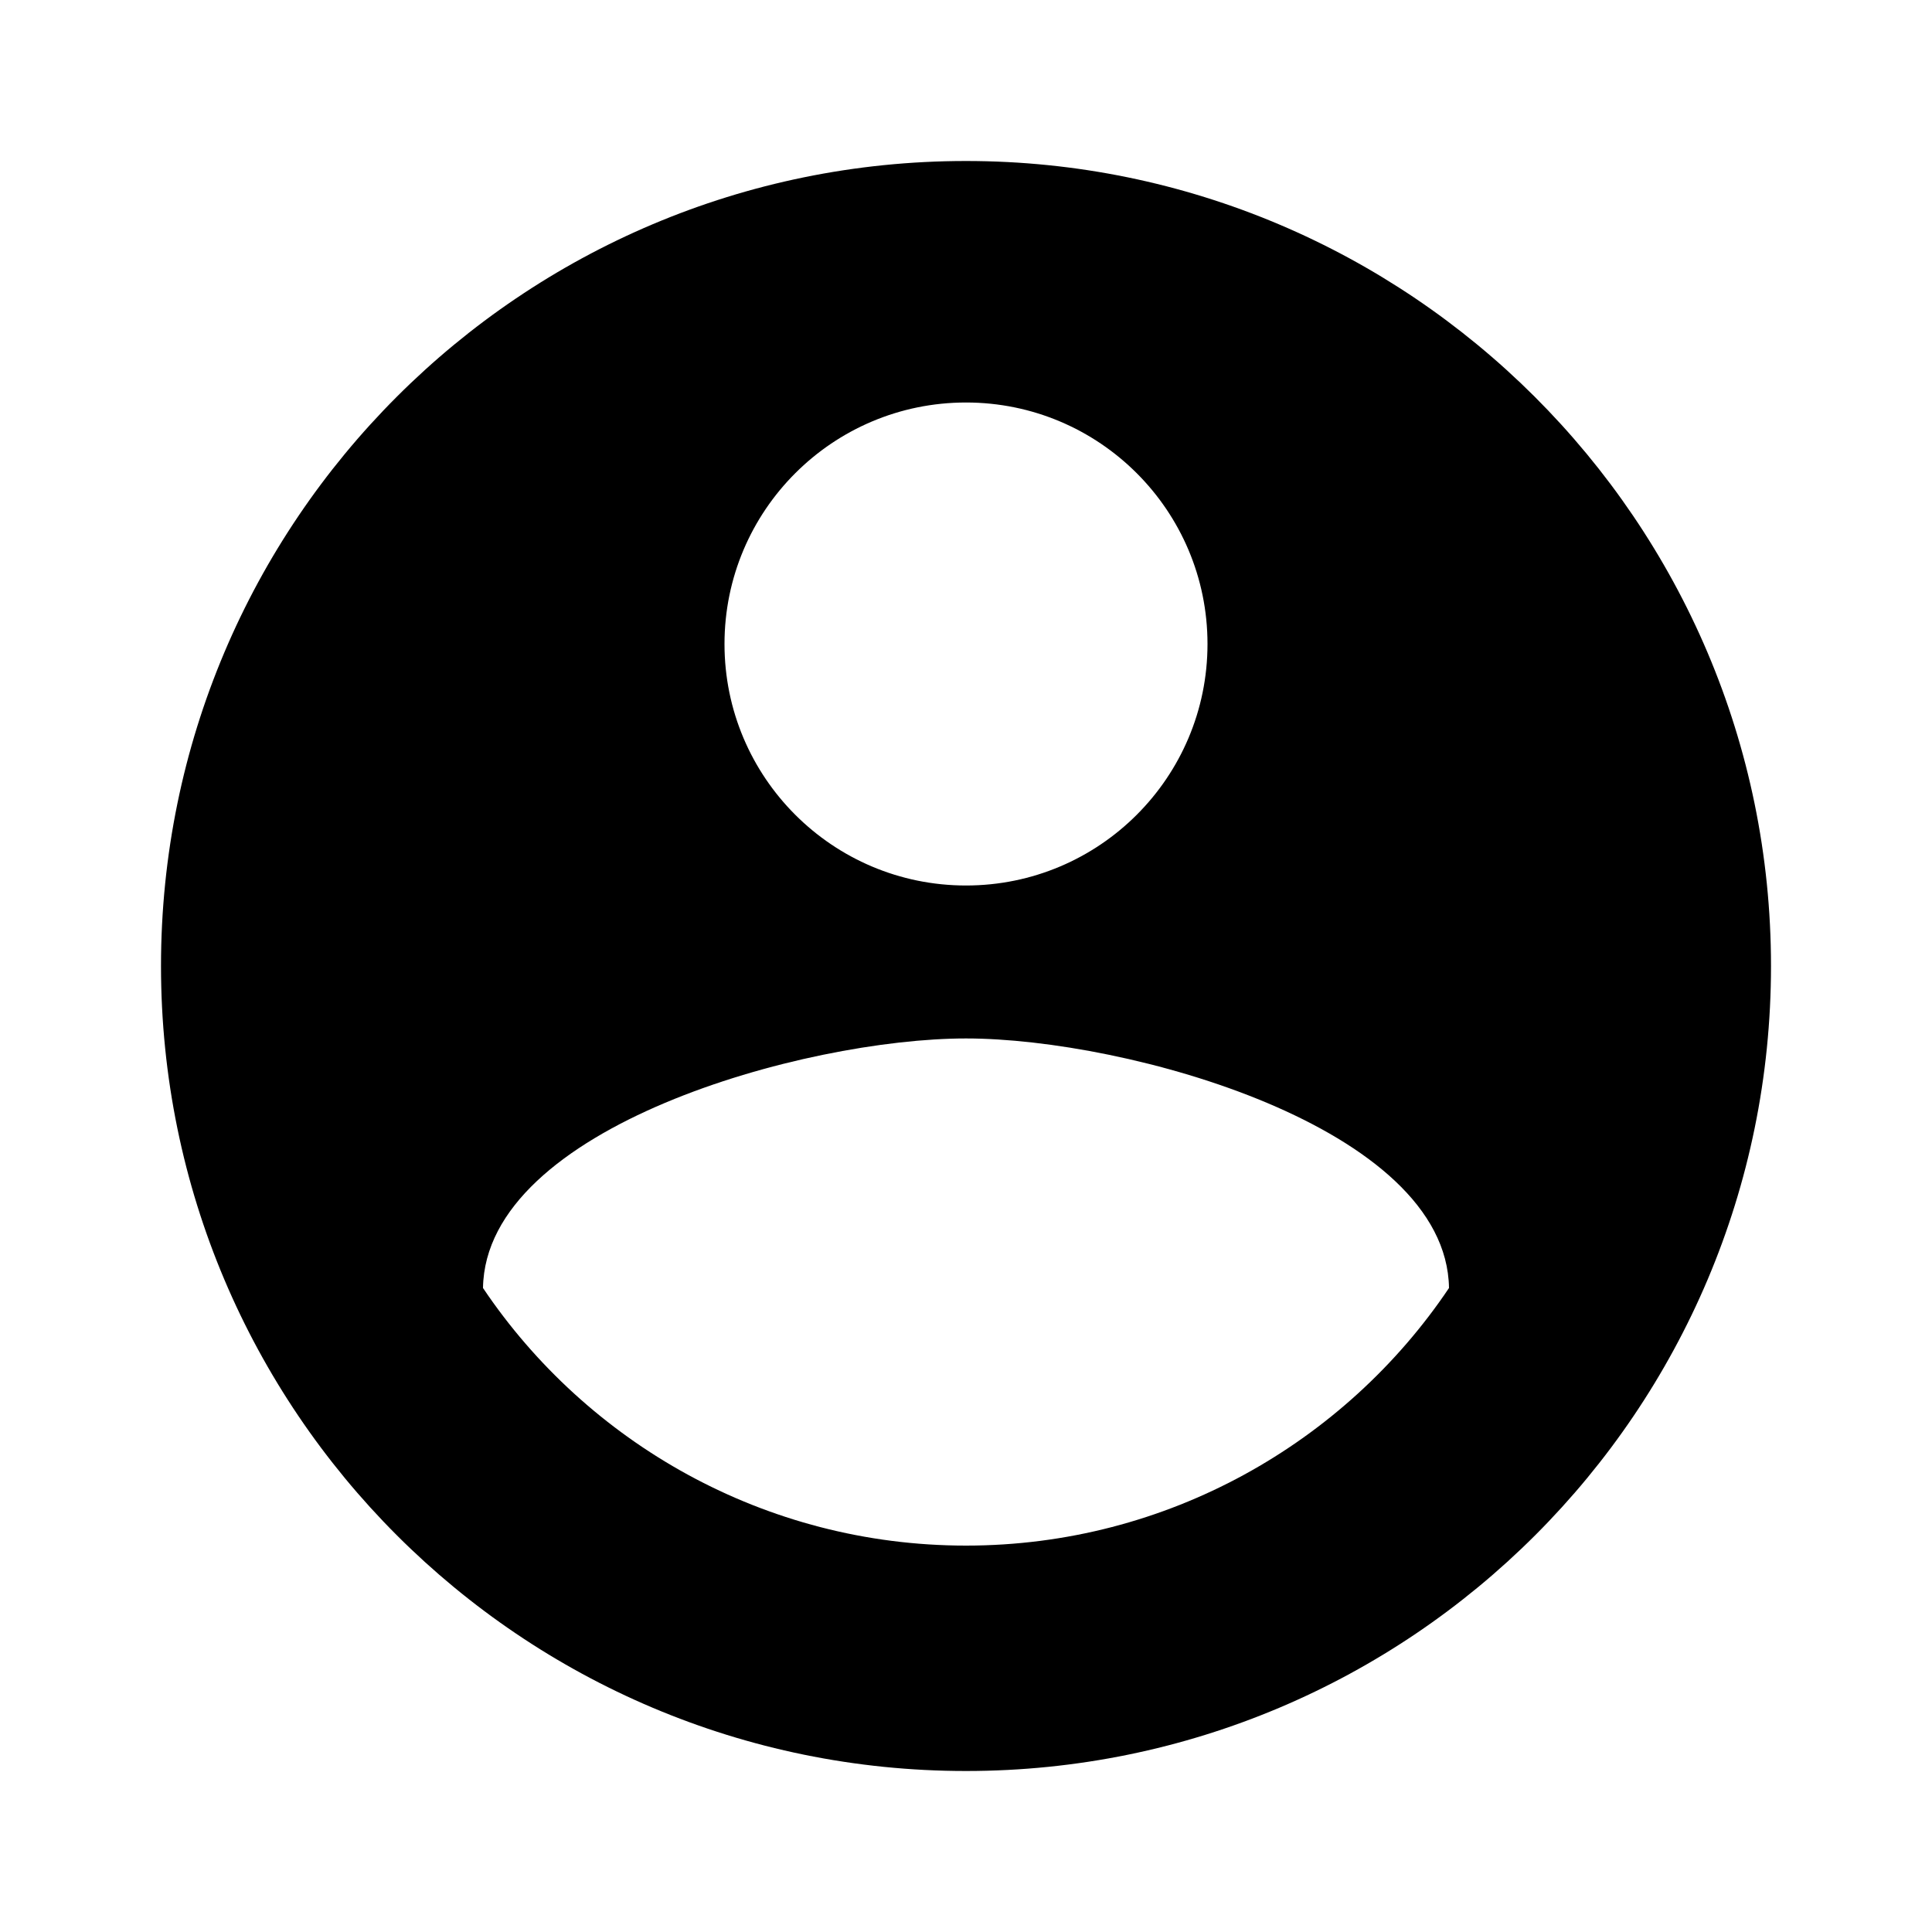
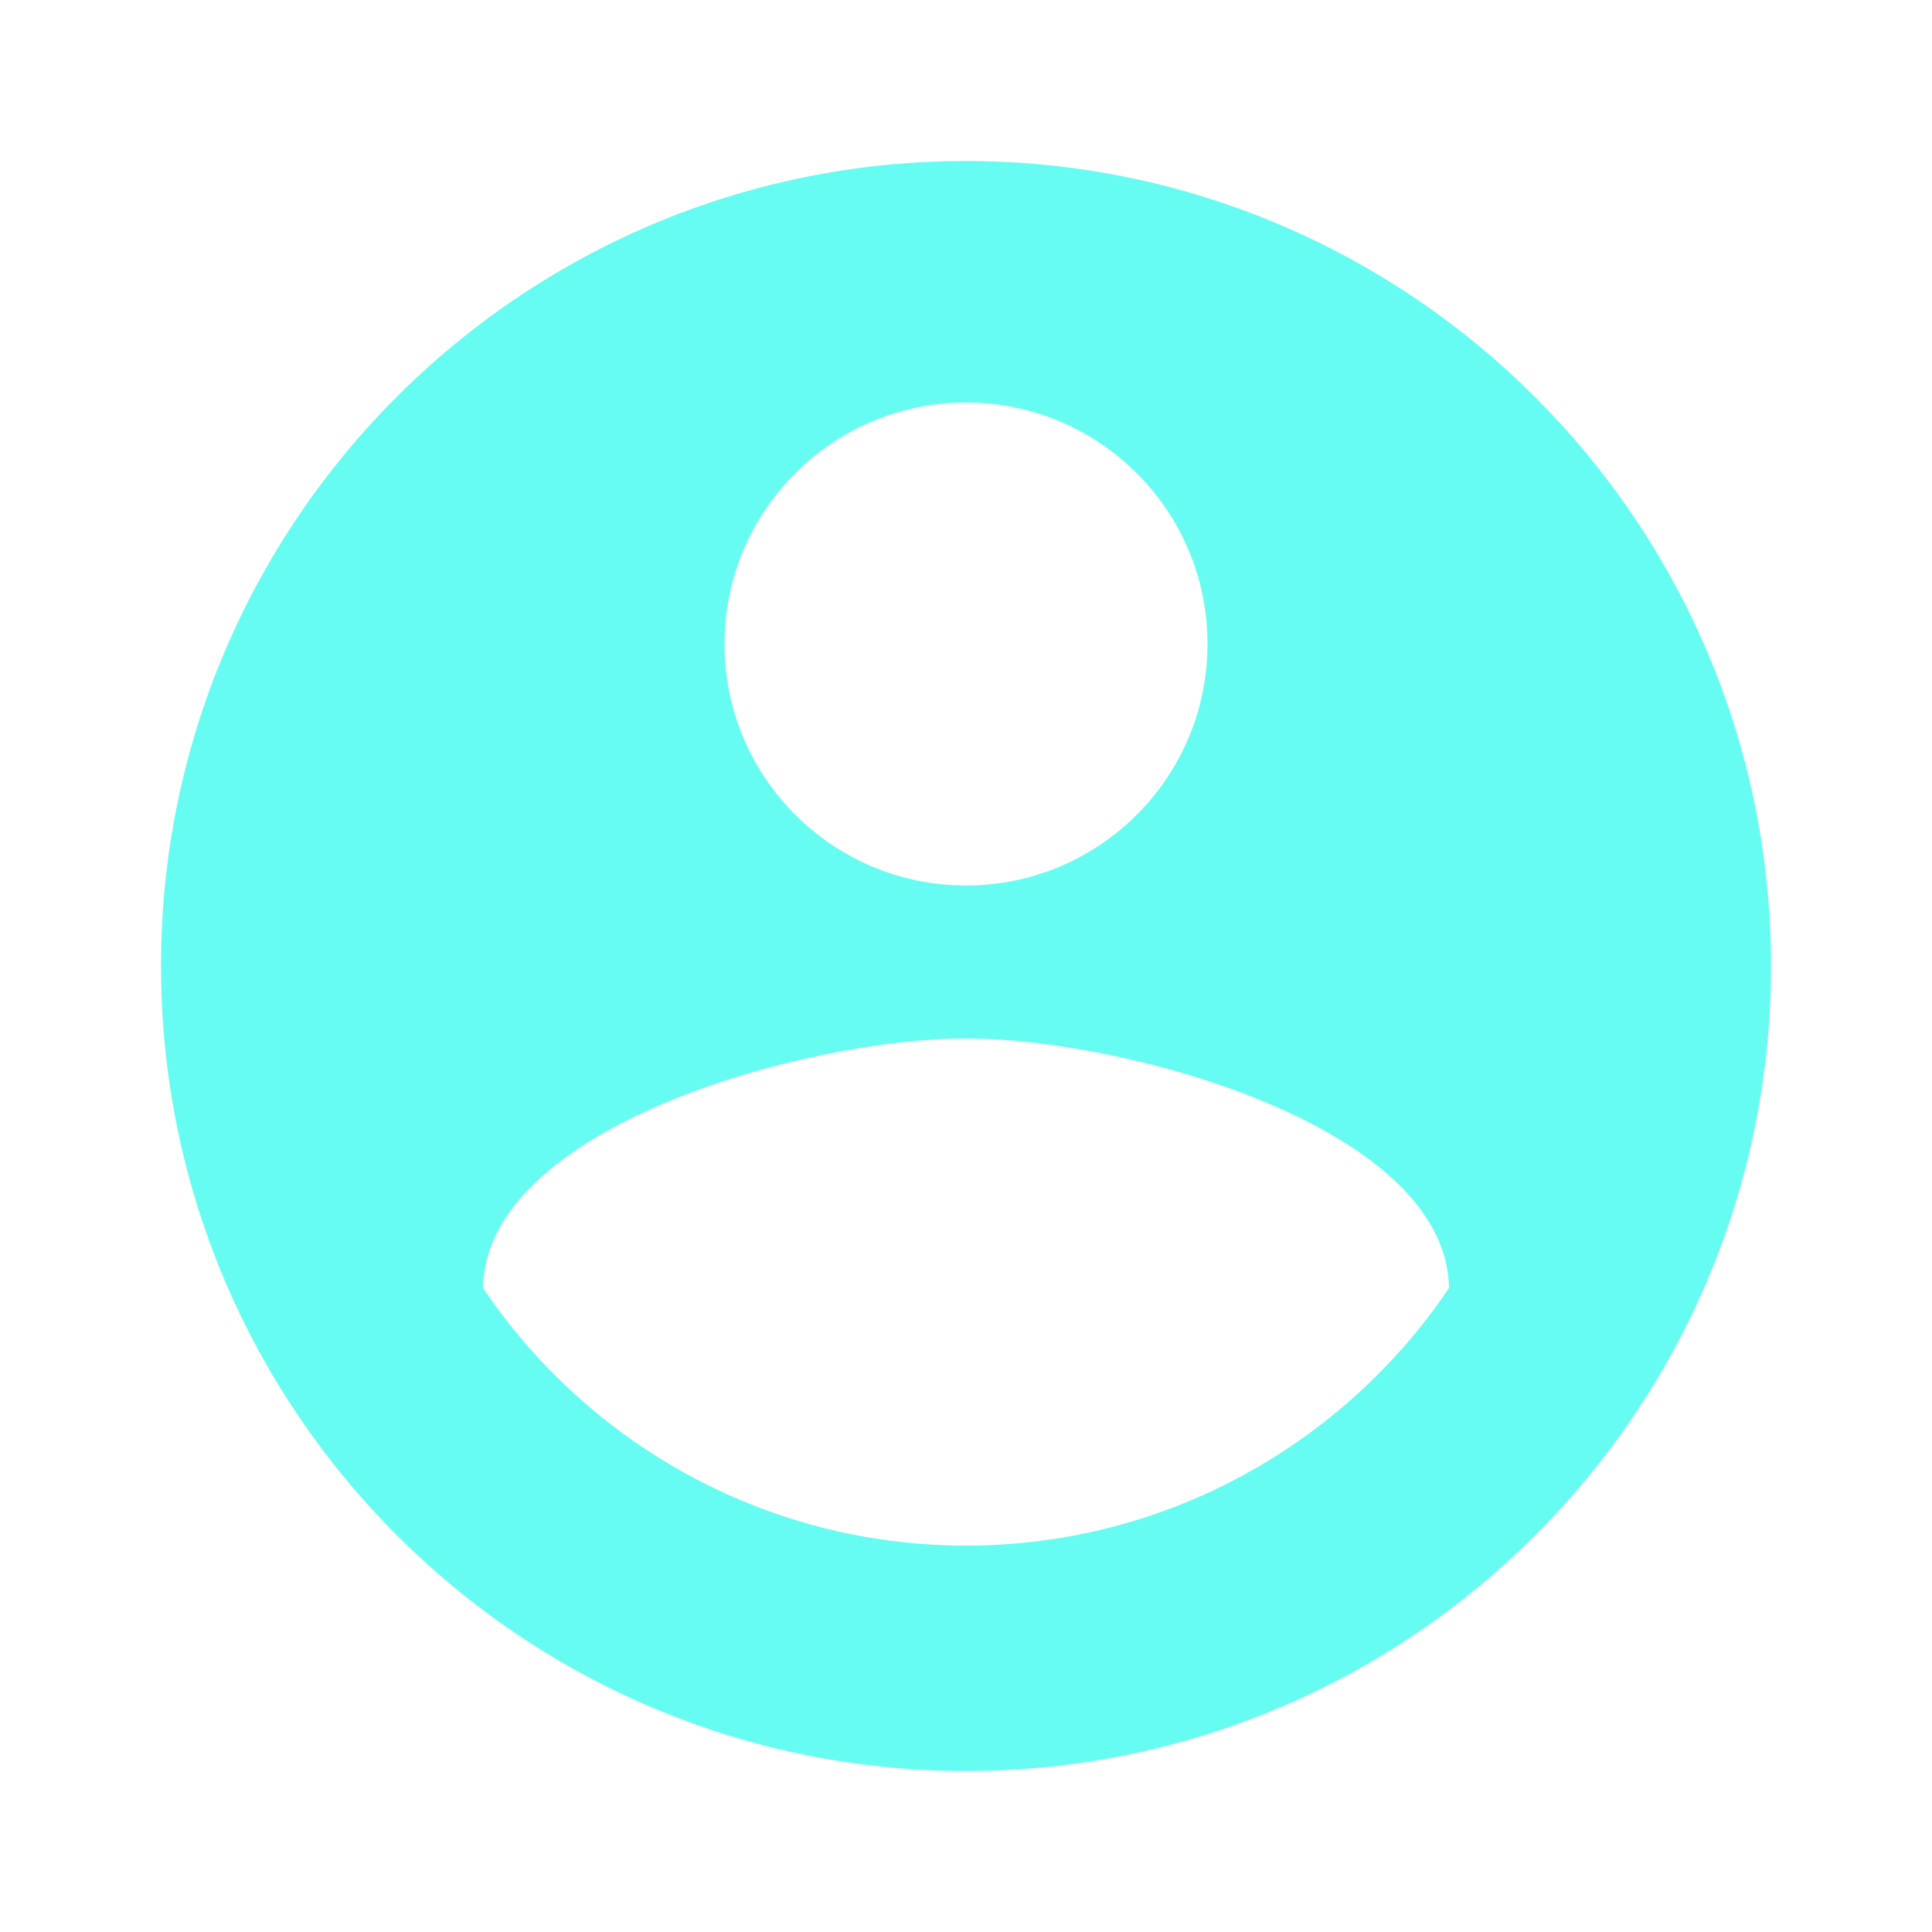
<svg xmlns="http://www.w3.org/2000/svg" viewBox="0 0 24 24">
-   <path d="M12,19.2C9.5,19.2 7.29,17.92 6,16C6.03,14 10,12.9 12,12.9C14,12.9 17.97,14 18,16C16.71,17.92 14.5,19.2 12,19.2M12,5A3,3 0 0,1 15,8A3,3 0 0,1 12,11A3,3 0 0,1 9,8A3,3 0 0,1 12,5M12,2A10,10 0 0,0 2,12A10,10 0 0,0 12,22A10,10 0 0,0 22,12C22,6.47 17.5,2 12,2Z" />
+   <path fill="#66fcf1" d="M12,19.2C9.5,19.2 7.29,17.92 6,16C6.03,14 10,12.9 12,12.9C14,12.9 17.97,14 18,16C16.71,17.92 14.5,19.2 12,19.2M12,5A3,3 0 0,1 15,8A3,3 0 0,1 12,11A3,3 0 0,1 9,8A3,3 0 0,1 12,5M12,2A10,10 0 0,0 2,12A10,10 0 0,0 12,22A10,10 0 0,0 22,12C22,6.47 17.5,2 12,2Z" />
</svg>
